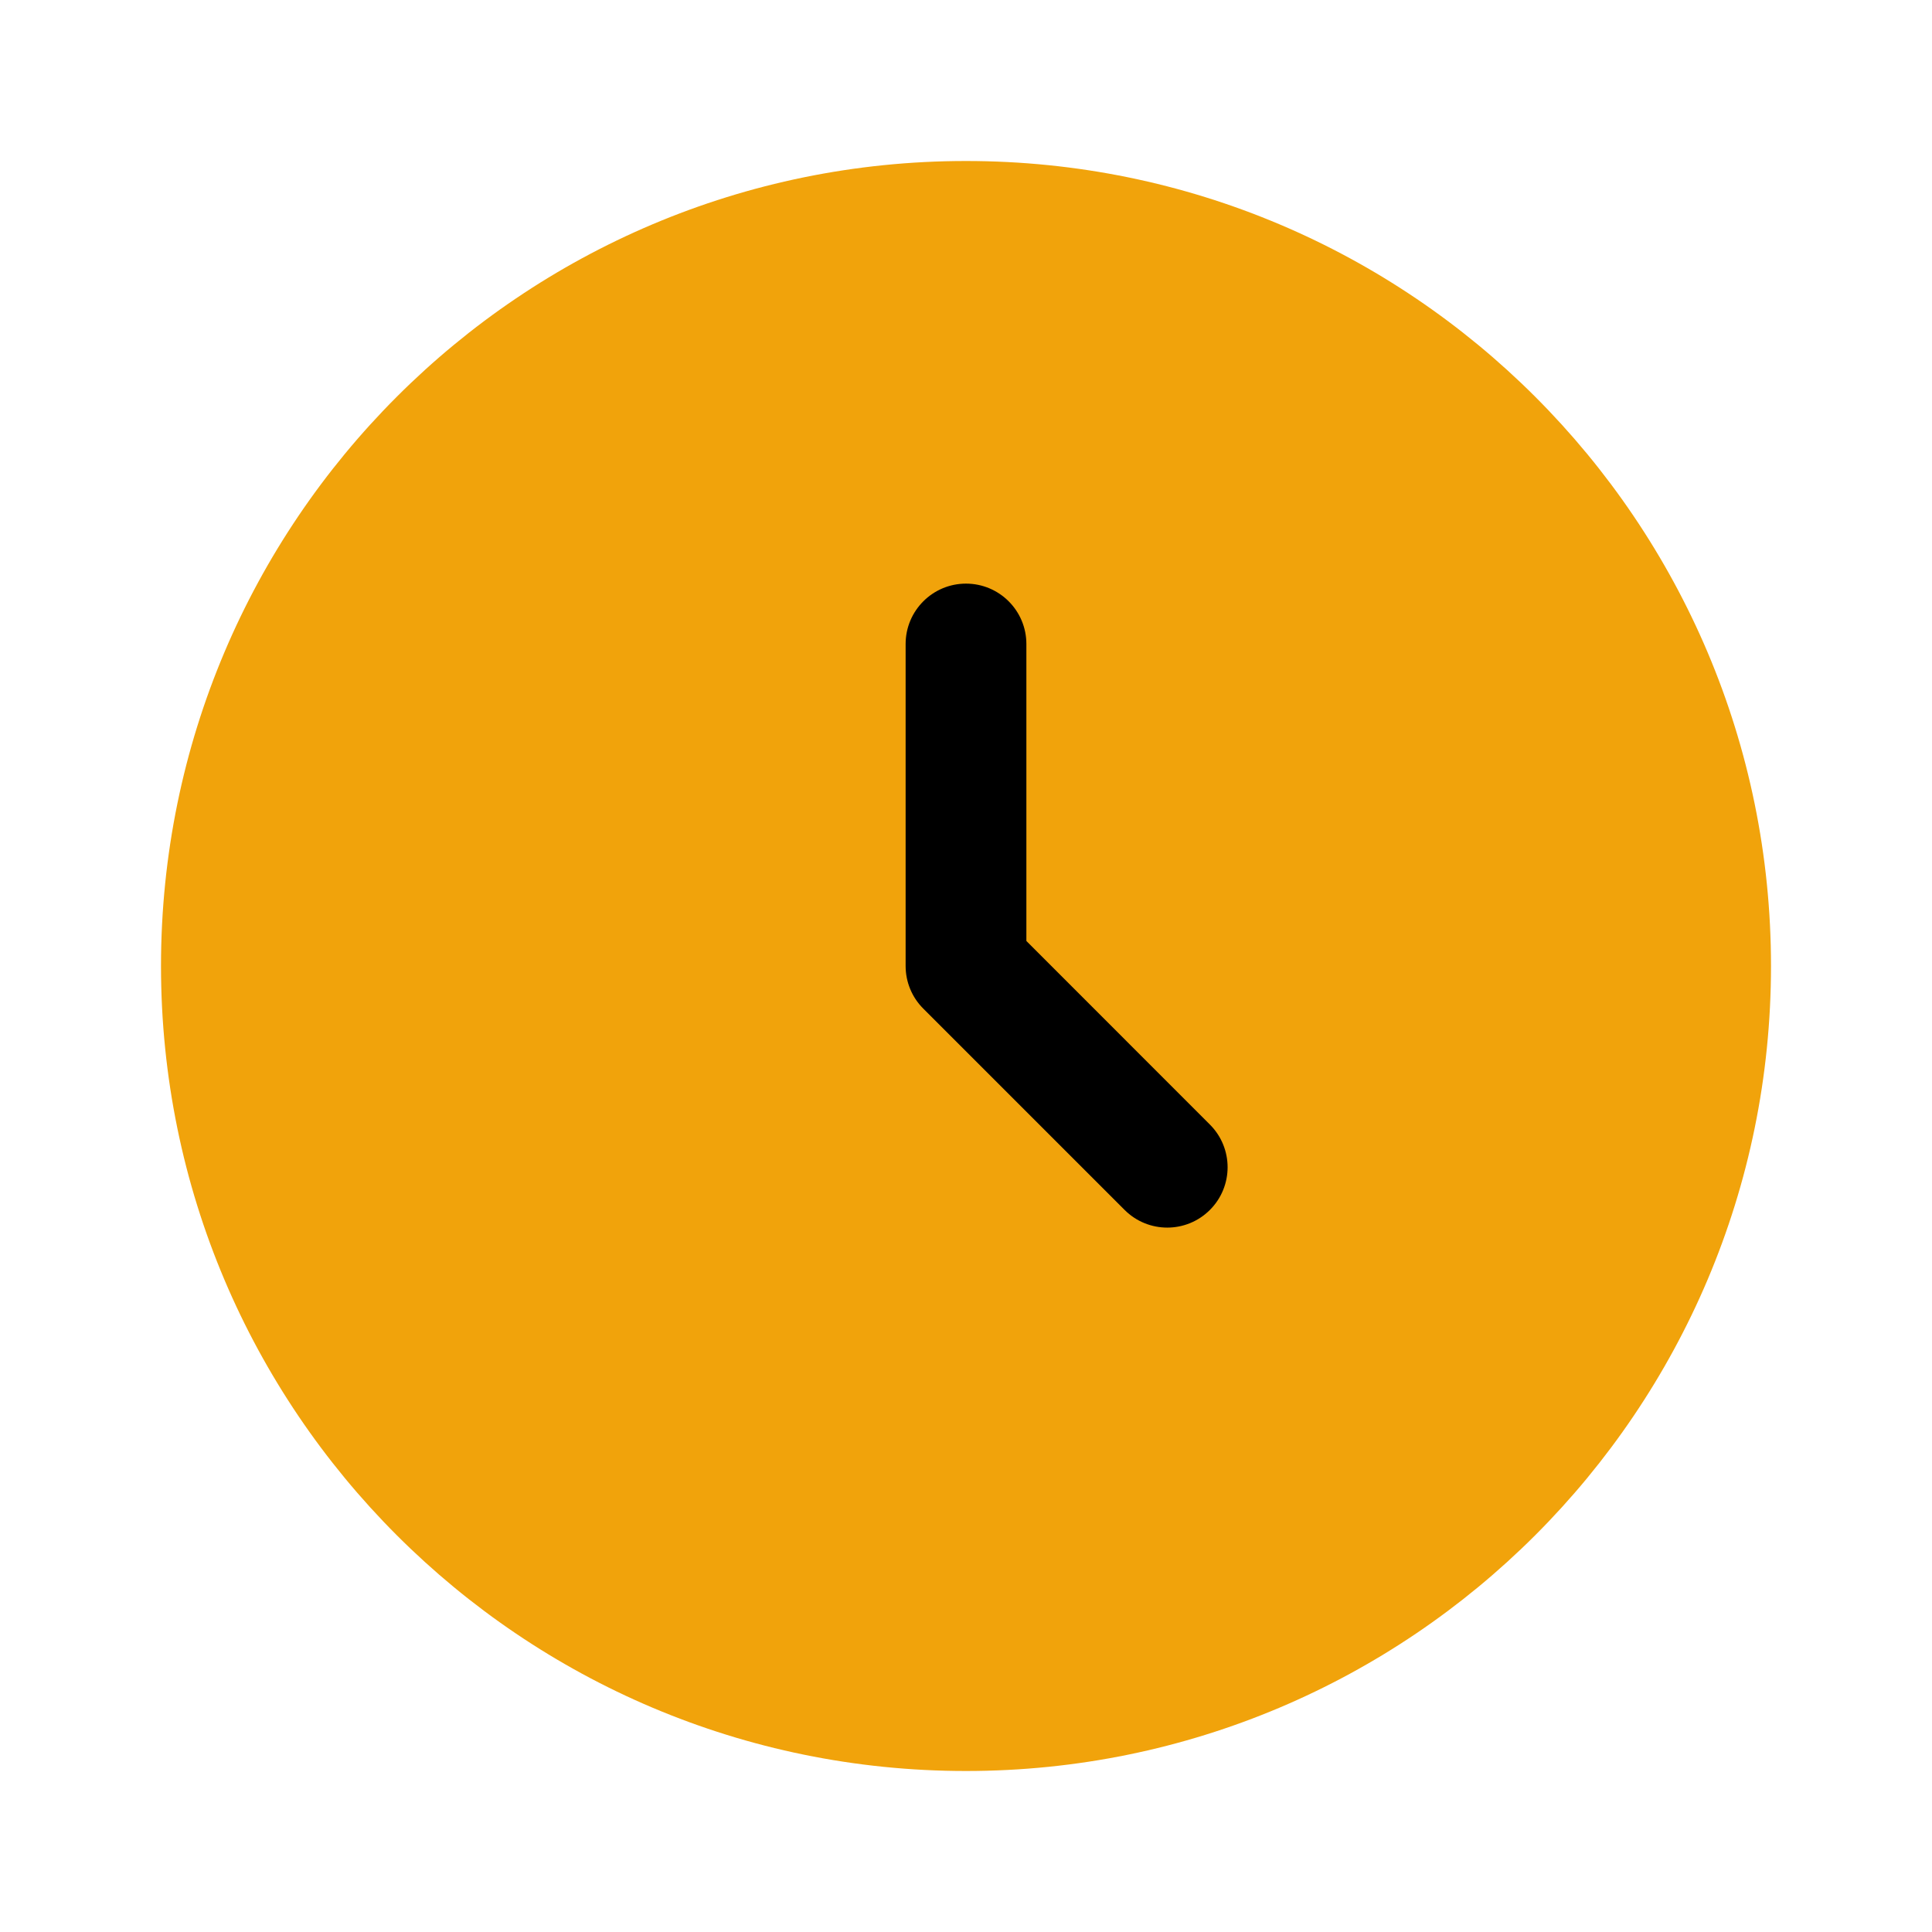
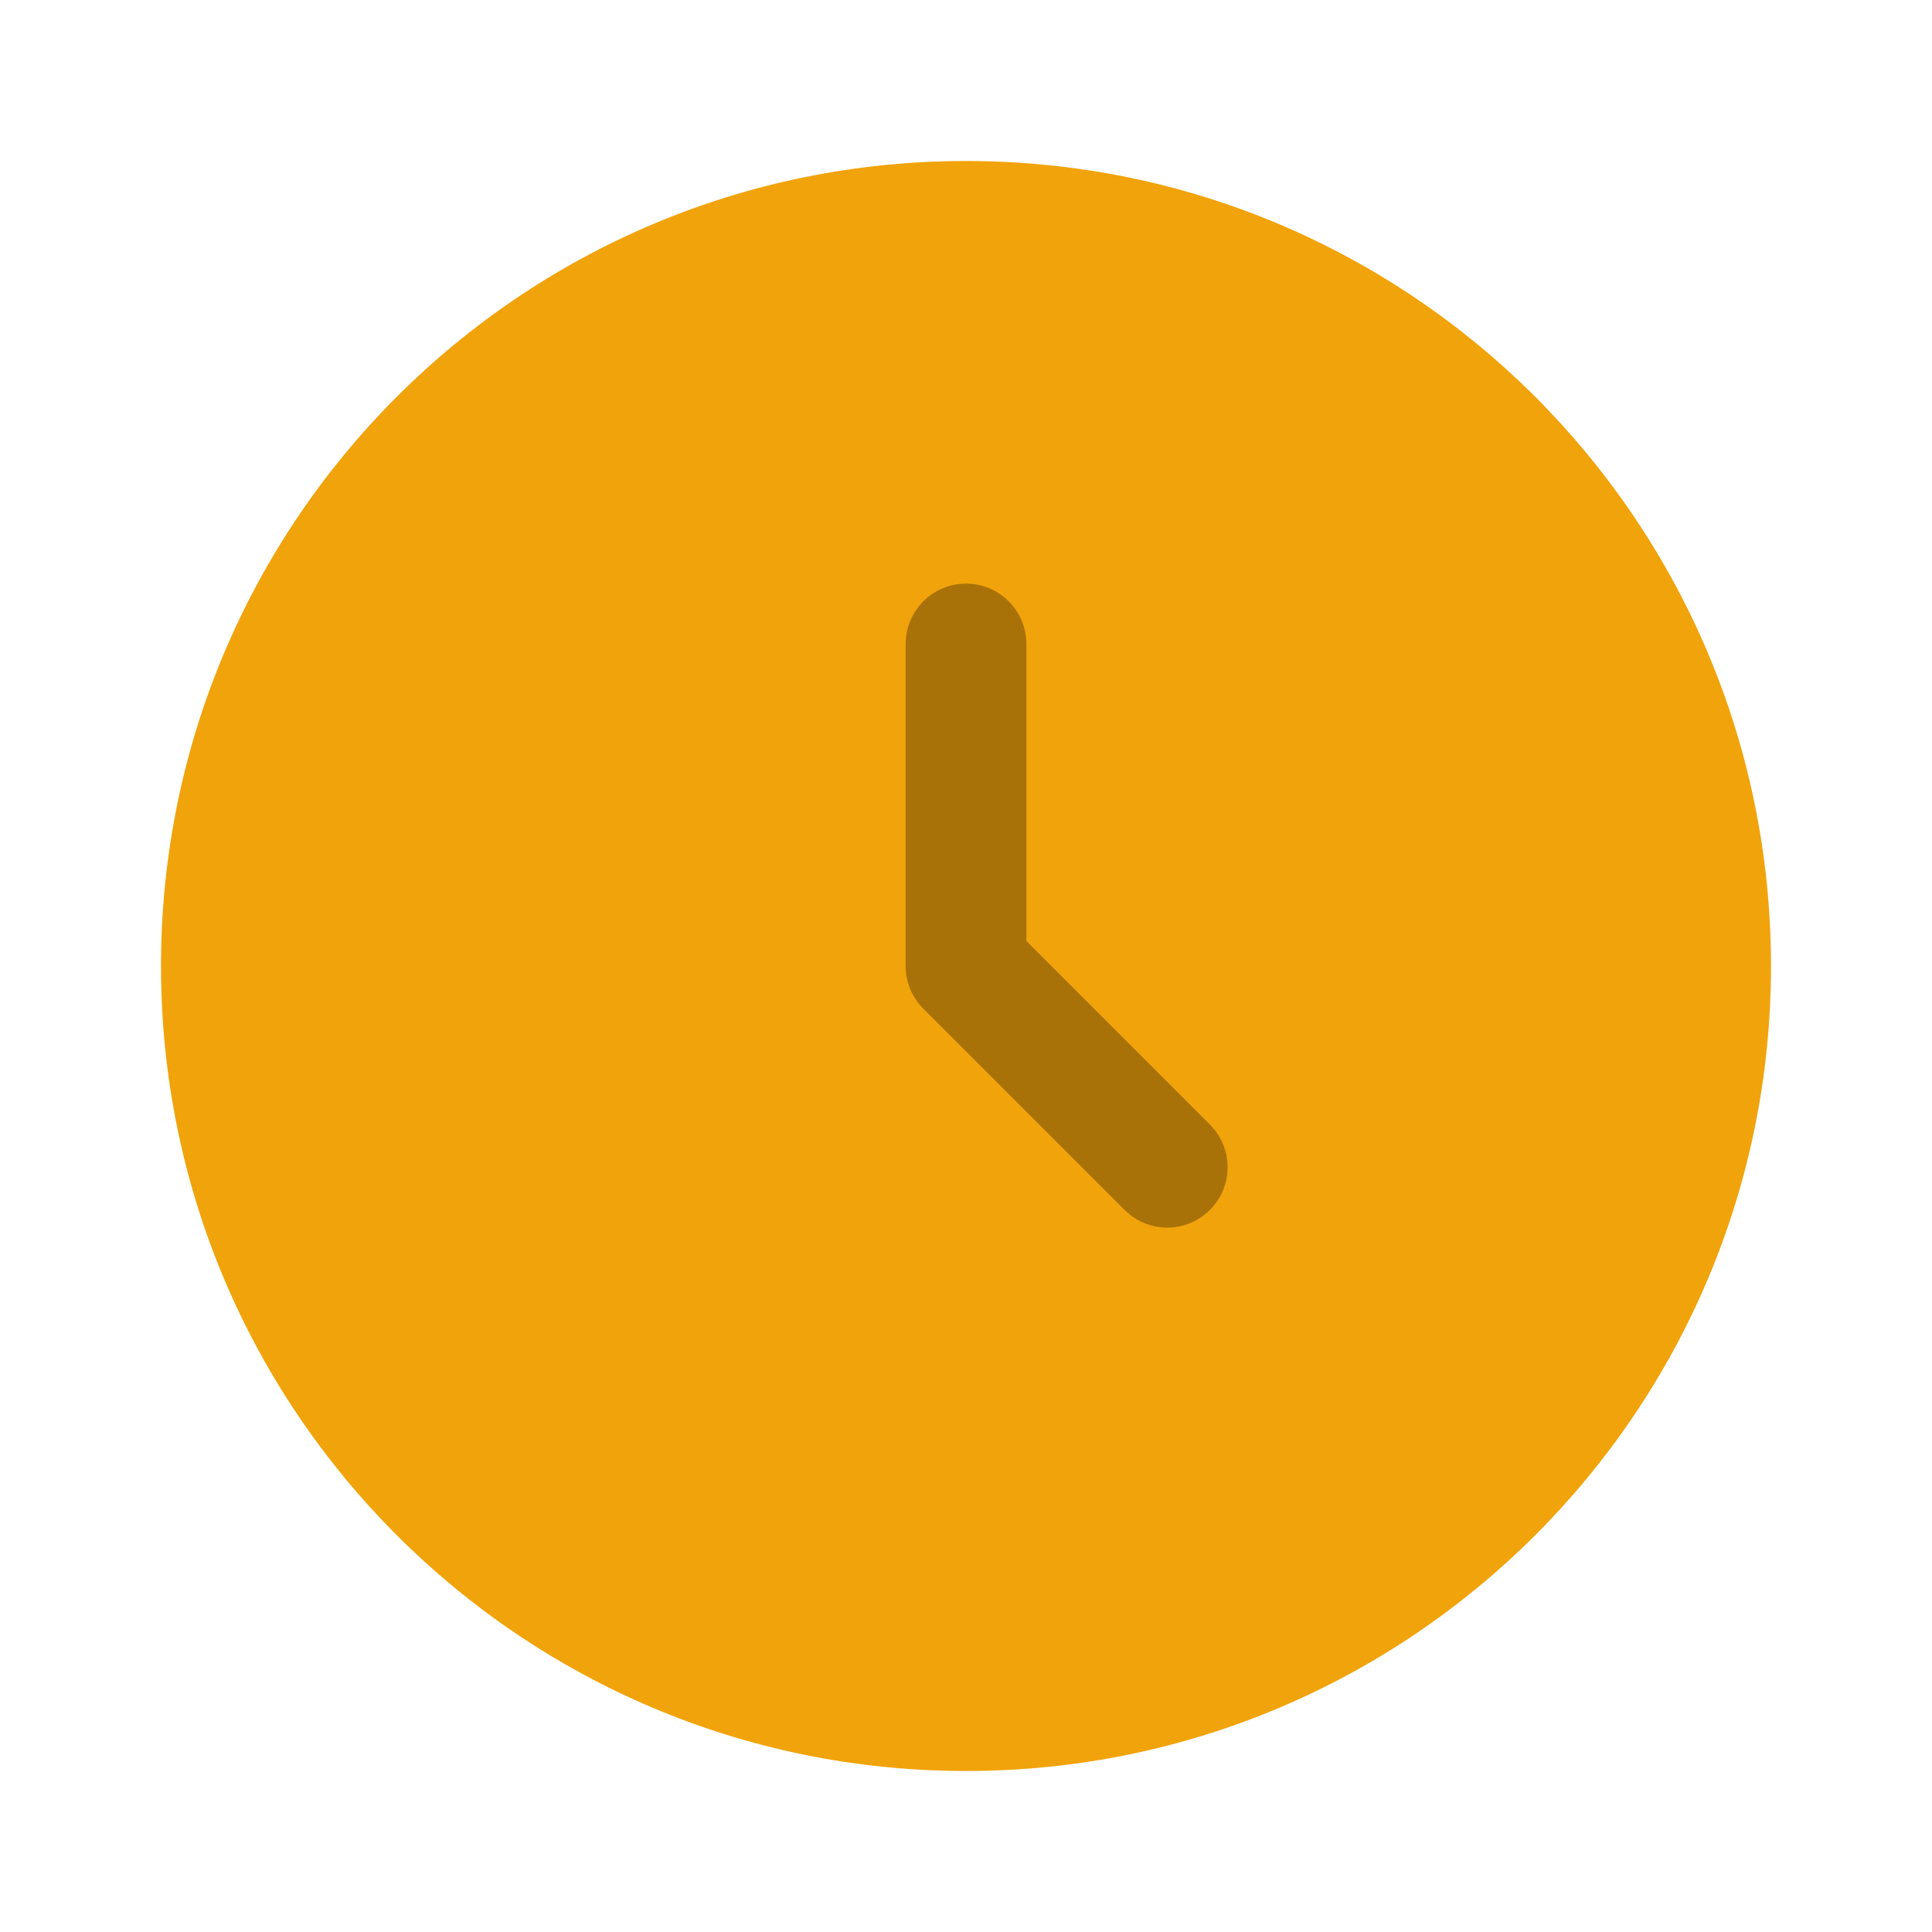
<svg xmlns="http://www.w3.org/2000/svg" width="30px" height="30px" viewBox="0 0 24 24" fill="none">
  <path d="M22 12C22 17.523 17.523 22 12 22C6.477 22 2 17.523 2 12C2 6.477 6.477 2 12 2C17.523 2 22 6.477 22 12Z" fill="#f1a30b" />
-   <path fill-rule="evenodd" clip-rule="evenodd" d="M12 7.25C12.414 7.25 12.75 7.586 12.75 8V11.689L15.03 13.97C15.323 14.263 15.323 14.737 15.03 15.03C14.737 15.323 14.263 15.323 13.97 15.03L11.47 12.53C11.329 12.39 11.25 12.199 11.25 12V8C11.25 7.586 11.586 7.25 12 7.25Z" fill="black" />
+   <path fill-rule="evenodd" clip-rule="evenodd" d="M12 7.25C12.414 7.25 12.75 7.586 12.75 8V11.689L15.03 13.97C15.323 14.263 15.323 14.737 15.03 15.03C14.737 15.323 14.263 15.323 13.97 15.03L11.47 12.53C11.329 12.39 11.25 12.199 11.25 12V8C11.25 7.586 11.586 7.25 12 7.25Z" fill="rgba(0,0,0,0.3)" />
</svg>
